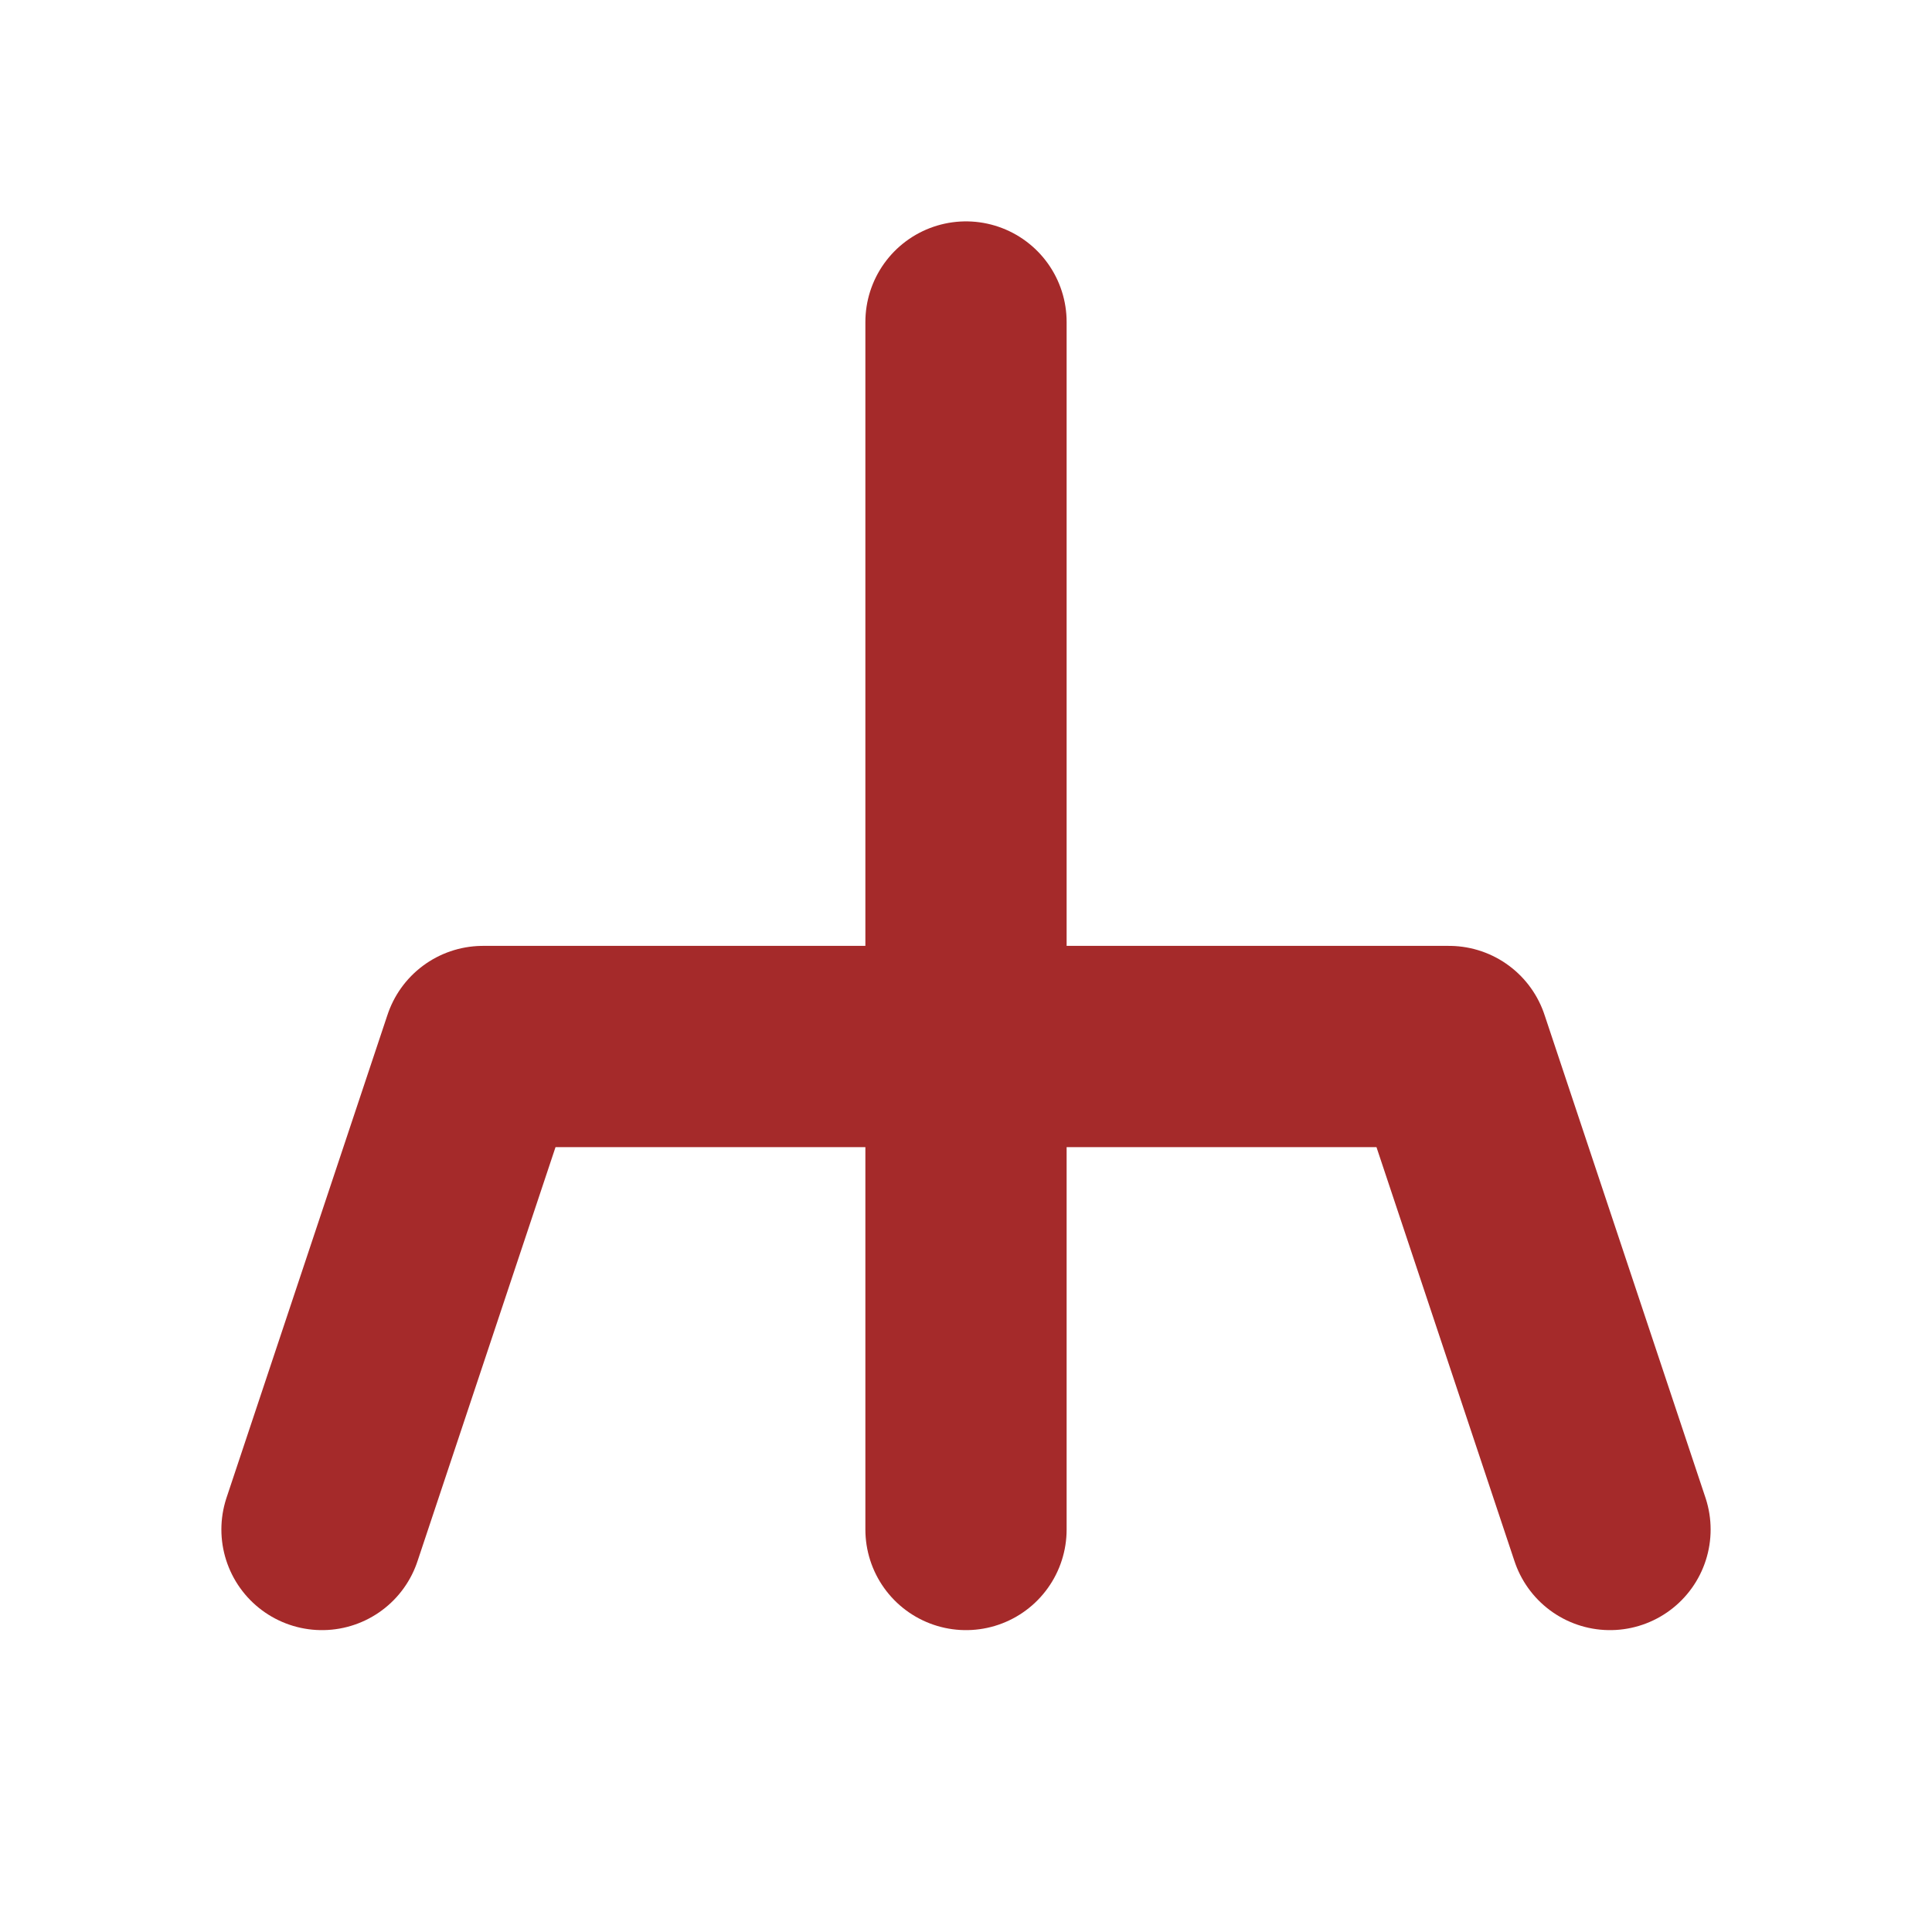
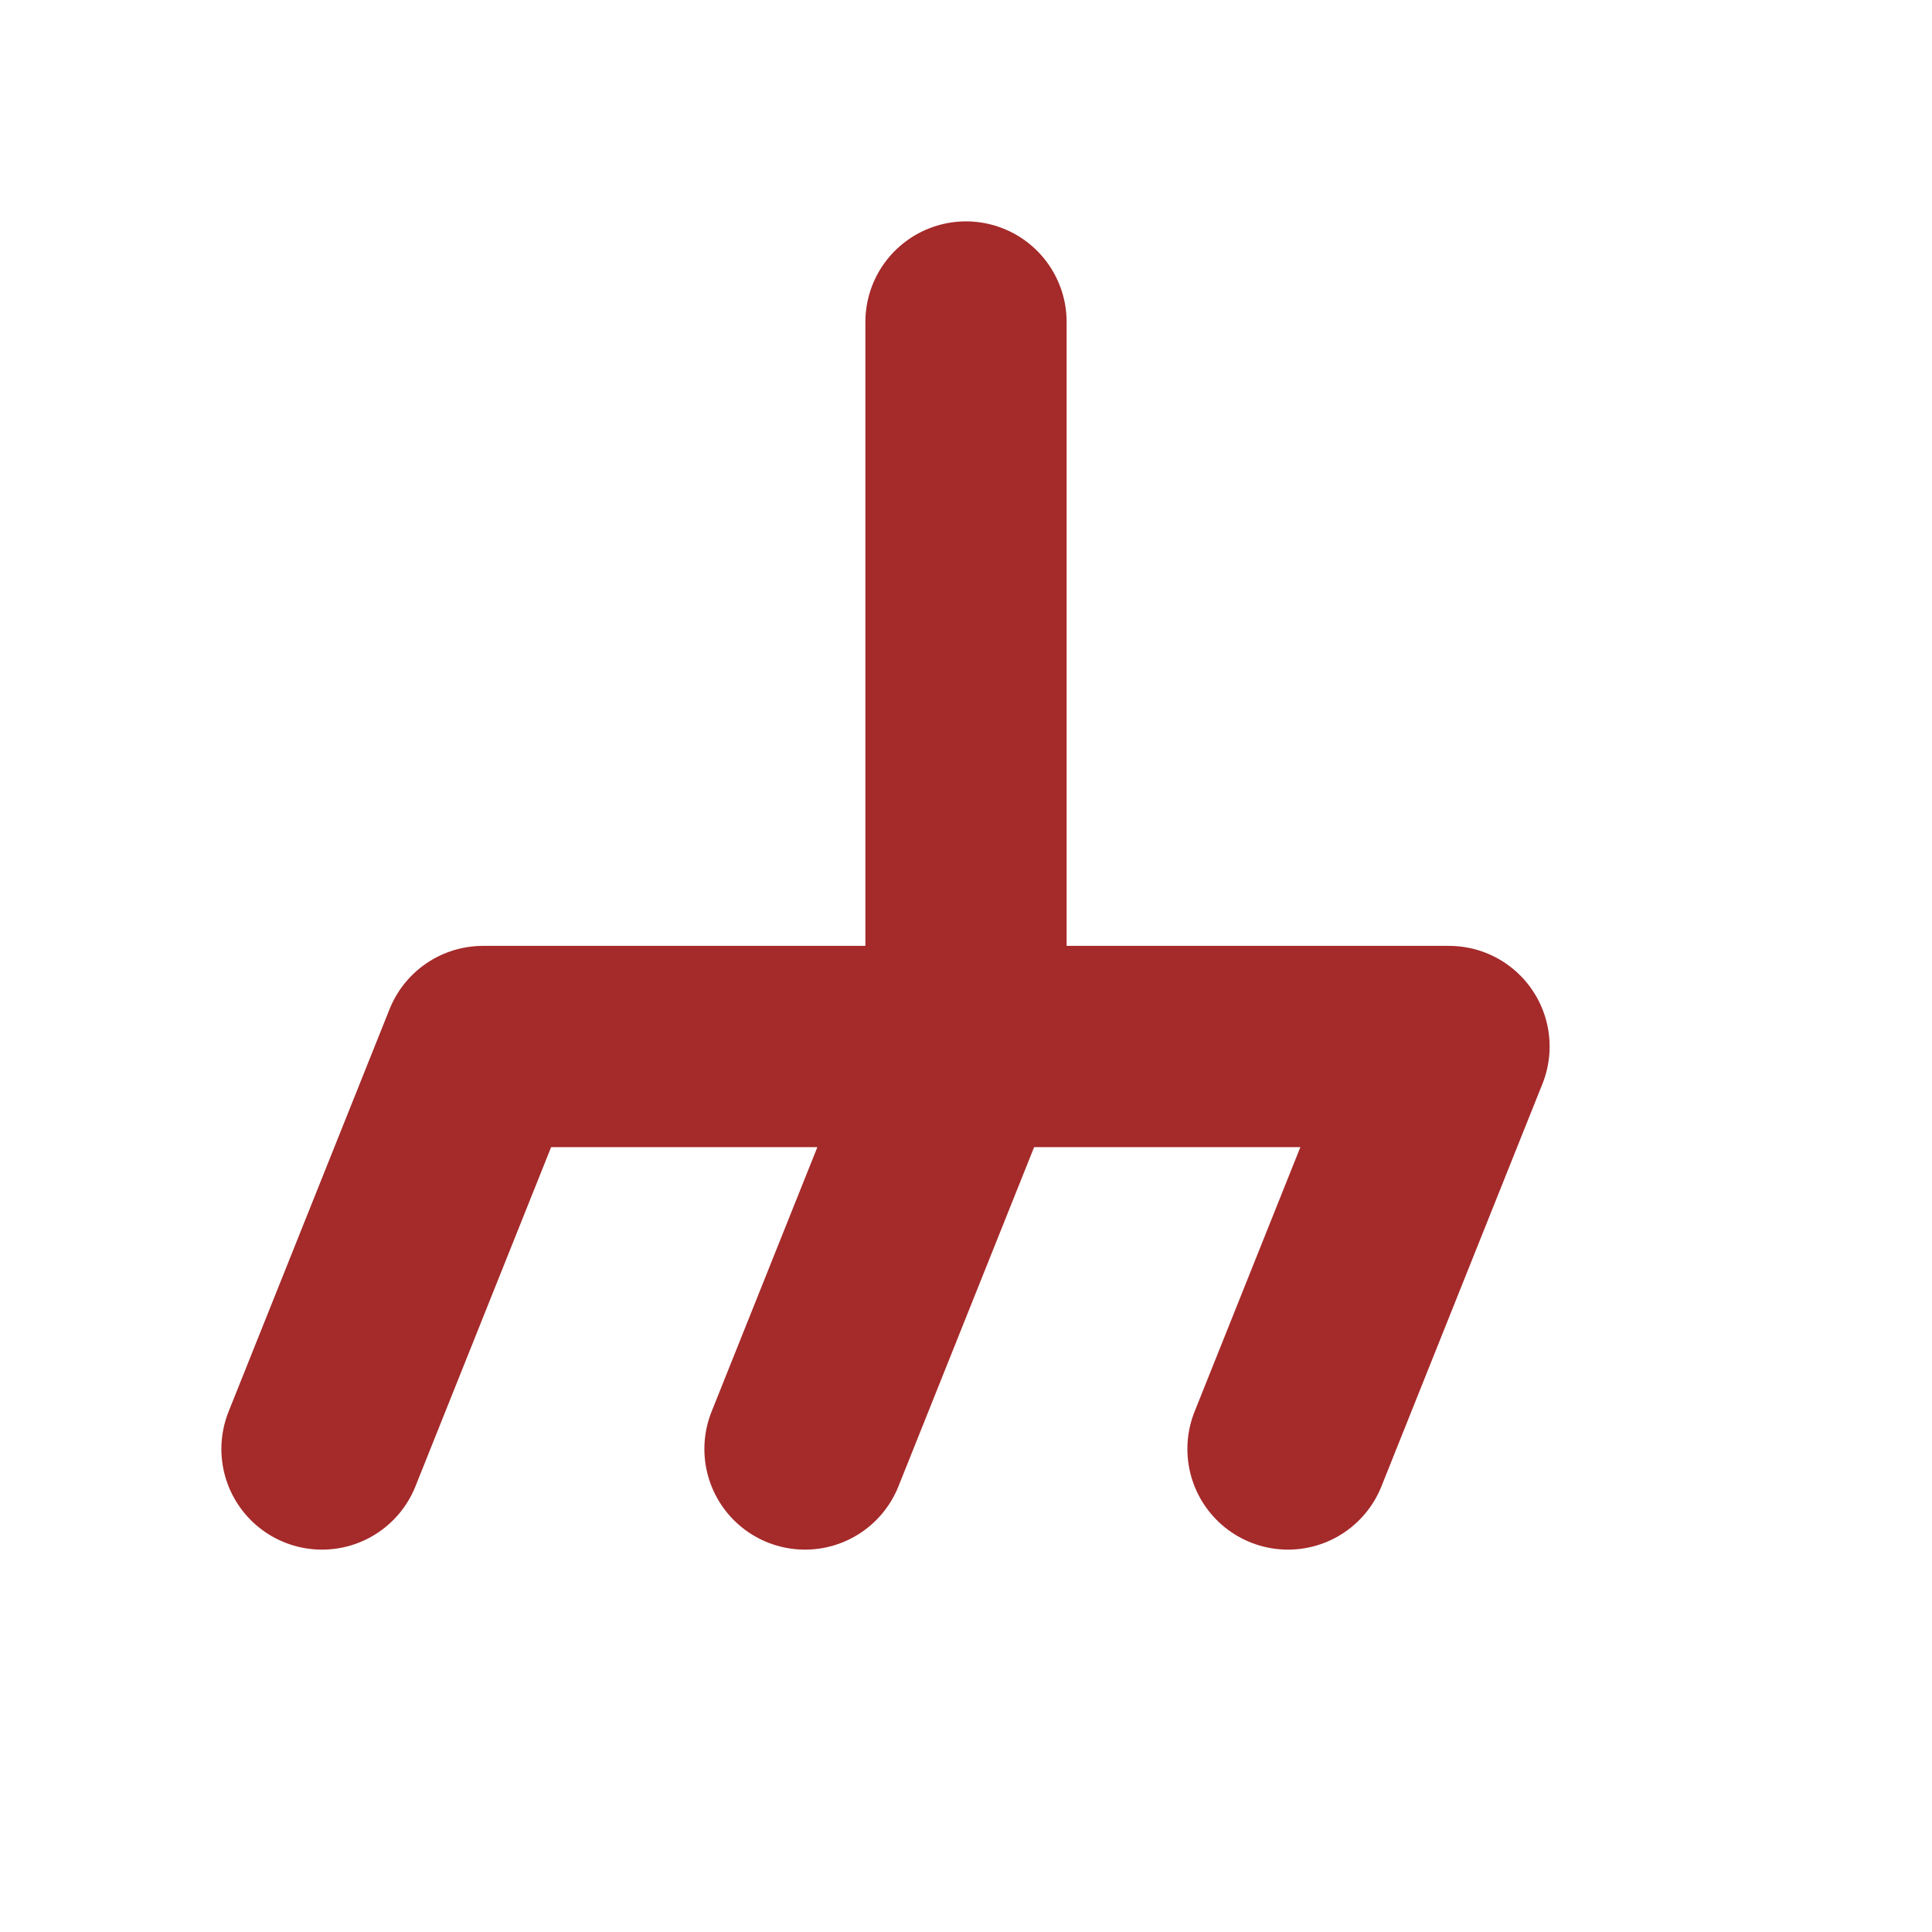
<svg xmlns="http://www.w3.org/2000/svg" width="24" height="24" viewBox="0 0 24 24" fill="none" stroke="#a52a2a" stroke-width="2.5" stroke-linecap="round" stroke-linejoin="round">
-   <path d="M12 4v9M6 13h12M6 13l-2 6M12 13v6M18 13l2 6" />
+   <path d="M12 4v9M6 13h12M6 13l-2 5M12 13l-2 5M18 13l-2 5" />
</svg>
